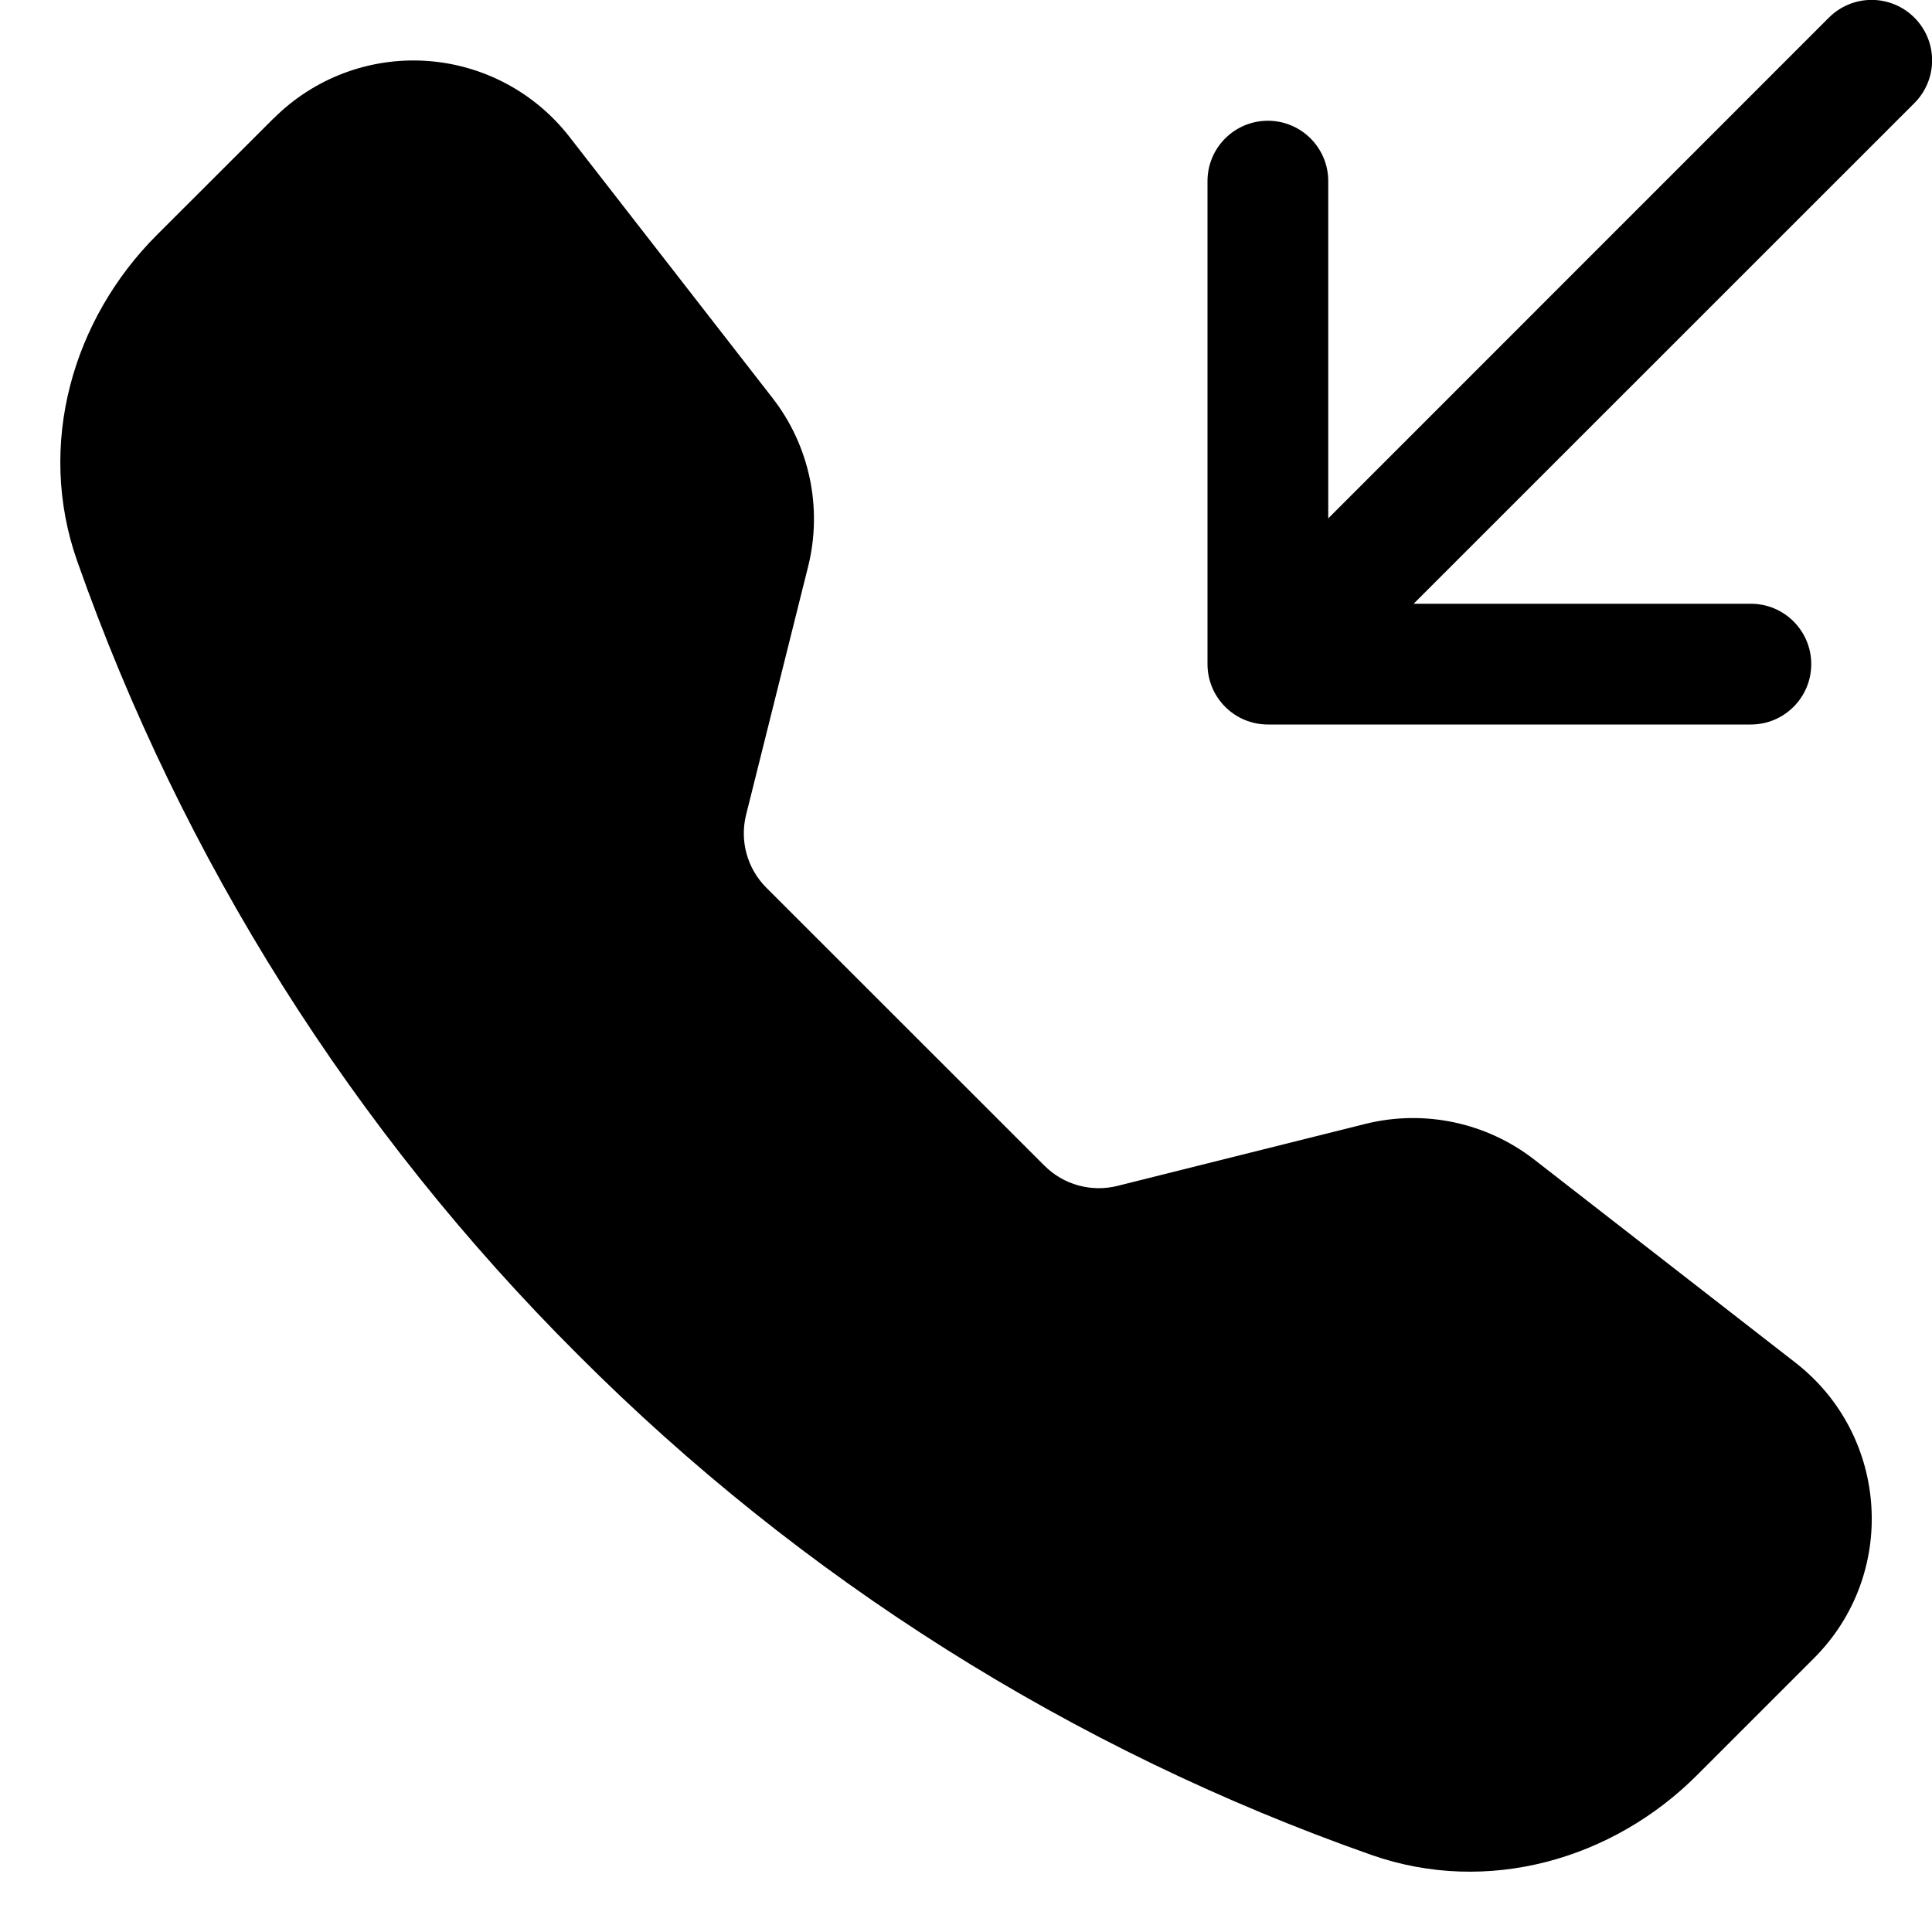
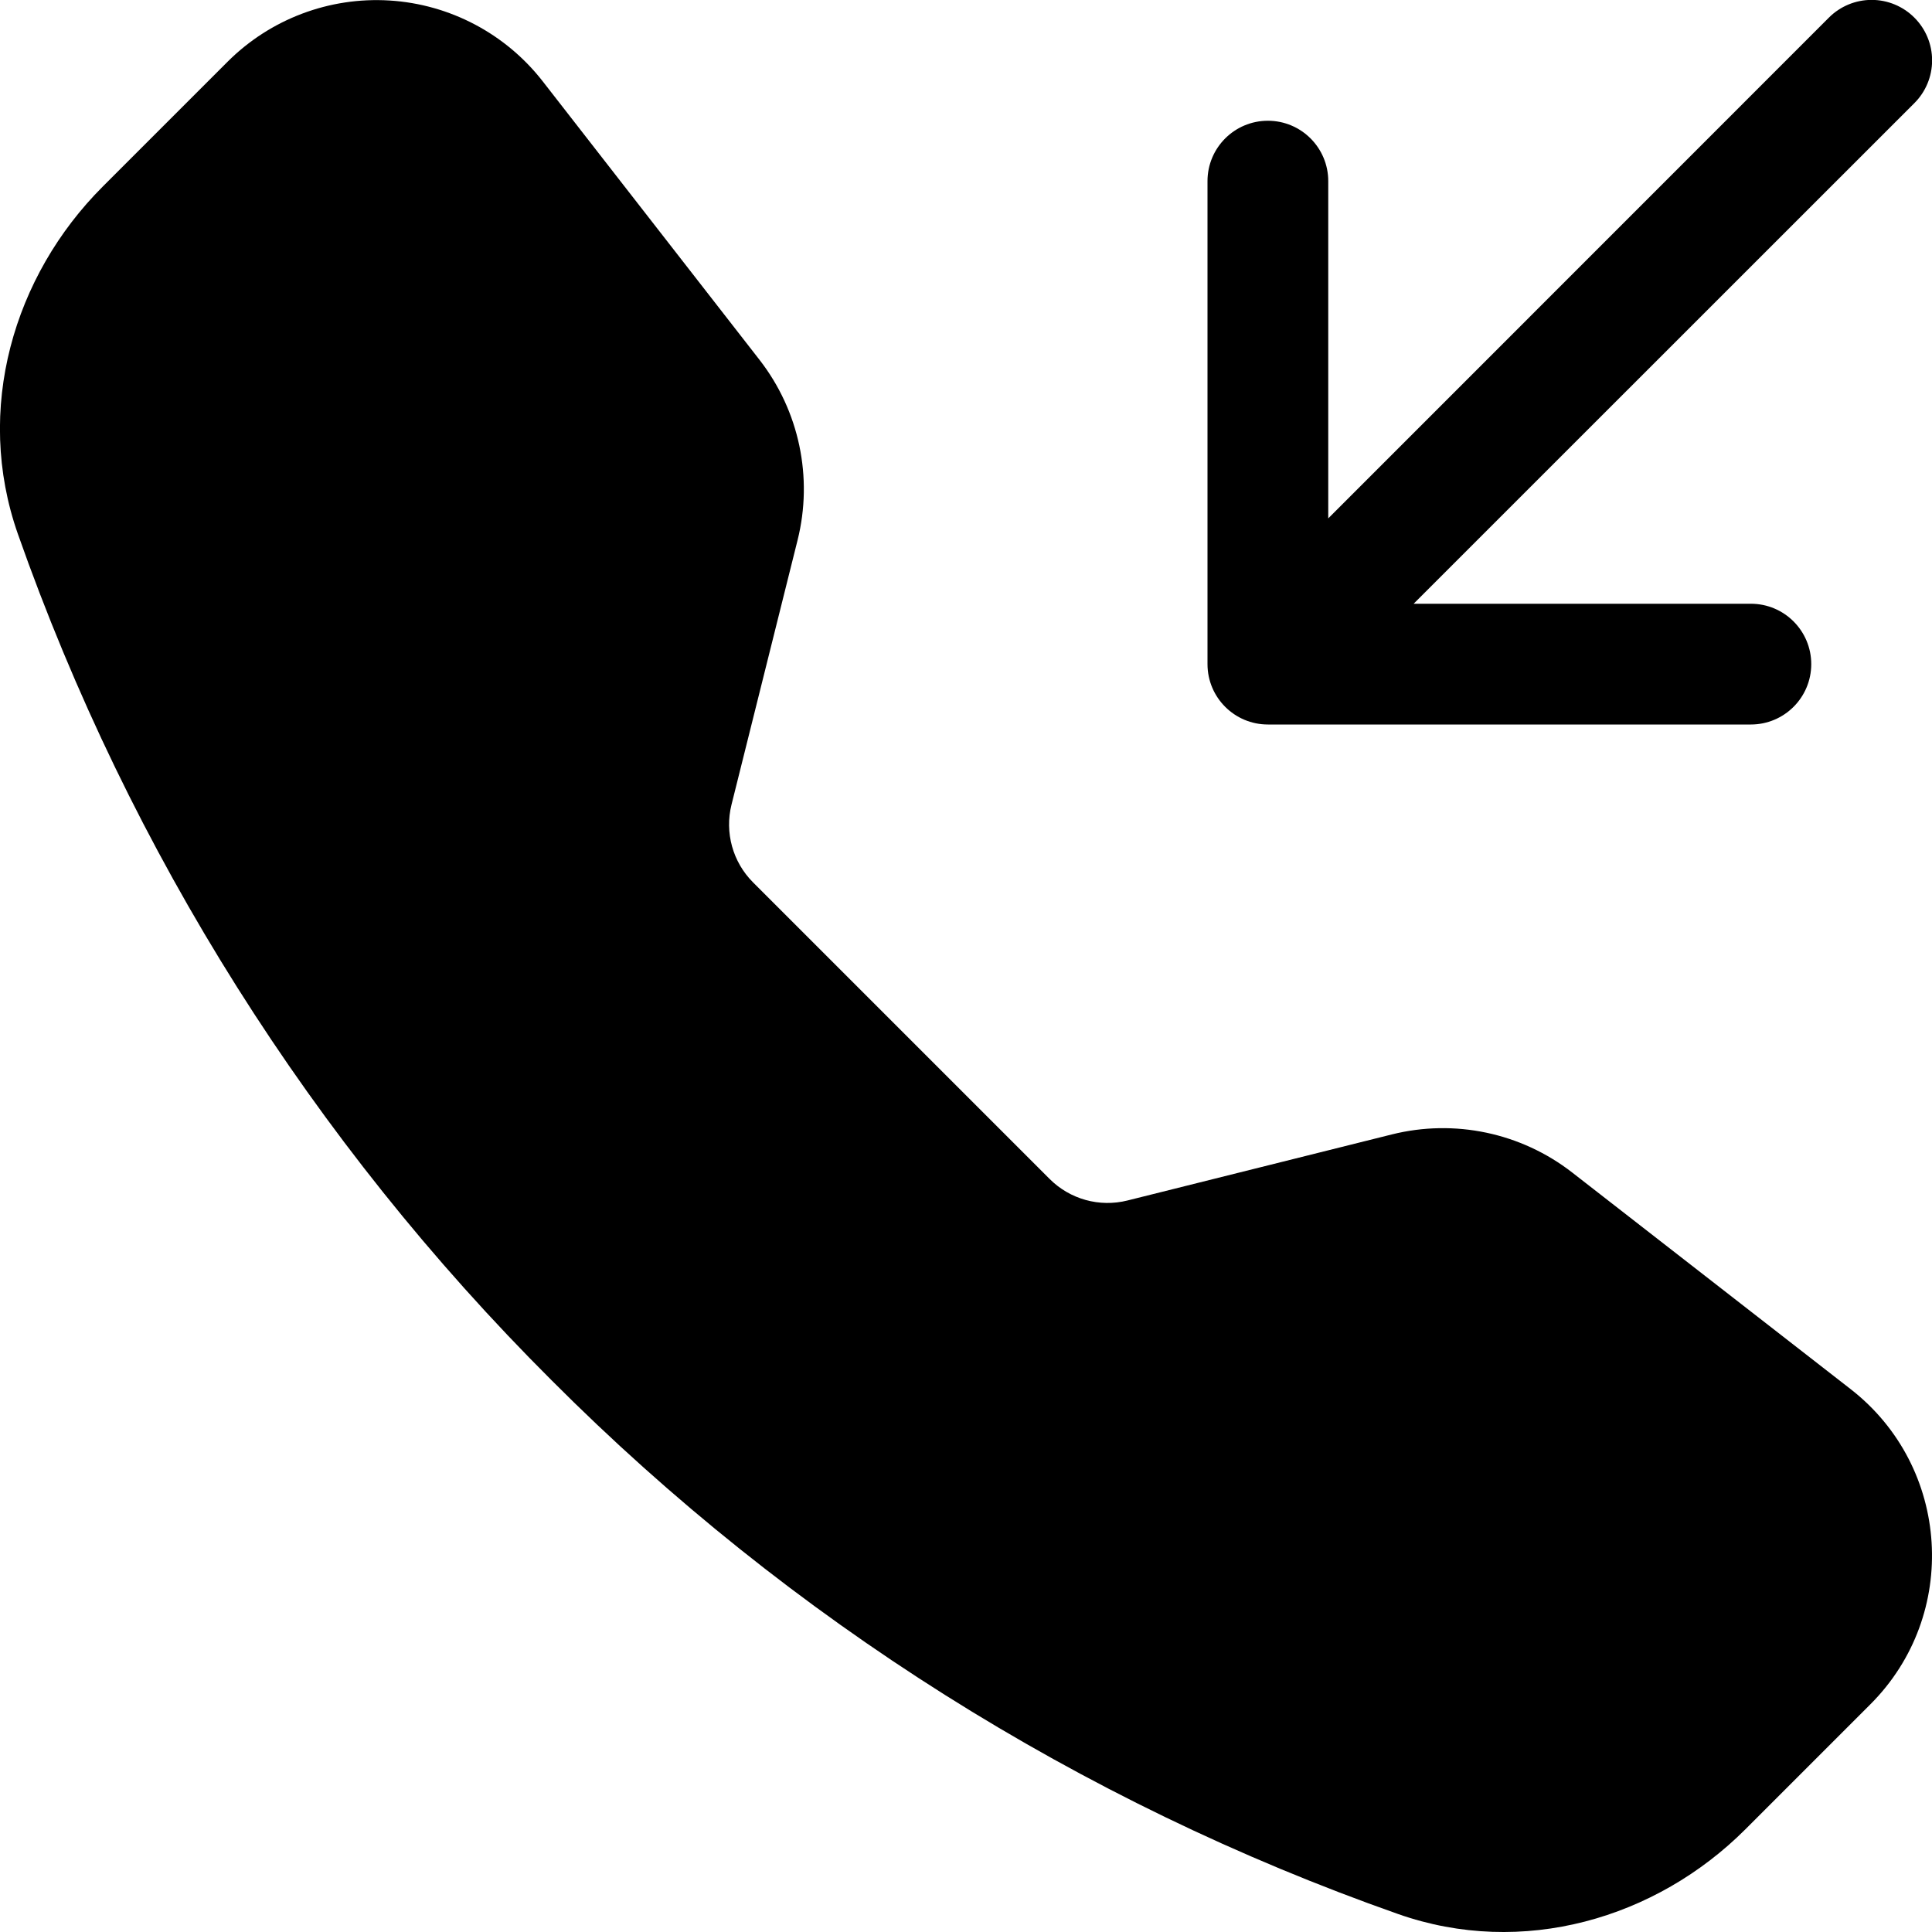
<svg xmlns="http://www.w3.org/2000/svg" width="1em" height="1em" viewBox="0 0 16 16" class="bi bi-telephone-inbound-fill" fill="currentColor">
-   <path fill-rule="evenodd" d="M2.267.98a1.636 1.636 0 0 1 2.448.152l1.681 2.162c.309.396.418.913.296 1.4l-.513 2.053a.636.636 0 0 0 .167.604L8.65 9.654a.636.636 0 0 0 .604.167l2.052-.513a1.636 1.636 0 0 1 1.401.296l2.162 1.681c.777.604.849 1.753.153 2.448l-.97.97c-.693.693-1.73.998-2.697.658a17.471 17.471 0 0 1-6.571-4.144A17.47 17.47 0 0 1 .639 4.646c-.34-.967-.035-2.004.658-2.698l.97-.969zM15.854.146a.5.5 0 0 1 0 .708L11.707 5H14.5a.5.5 0 0 1 0 1h-4a.5.5 0 0 1-.5-.5v-4a.5.5 0 0 1 1 0v2.793L15.146.146a.5.5 0 0 1 .708 0z" />
+   <path fill-rule="evenodd" d="M1.885.511a1.745 1.745 0 0 1 2.61.163L6.29 2.98c.329.423.445.974.315 1.494l-.547 2.19a.678.678 0 0 0 .178.643l2.457 2.457a.678.678 0 0 0 .644.178l2.189-.547a1.745 1.745 0 0 1 1.494.315l2.306 1.794c.829.645.905 1.87.163 2.611l-1.034 1.034c-.74.74-1.846 1.065-2.877.702a18.634 18.634 0 0 1-7.01-4.42 18.634 18.634 0 0 1-4.42-7.009c-.362-1.03-.037-2.137.703-2.877L1.885.511zM15.854.146a.5.5 0 0 1 0 .708L11.707 5H14.5a.5.5 0 0 1 0 1h-4a.5.5 0 0 1-.5-.5v-4a.5.5 0 0 1 1 0v2.793L15.146.146a.5.5 0 0 1 .708 0z" />
</svg>
